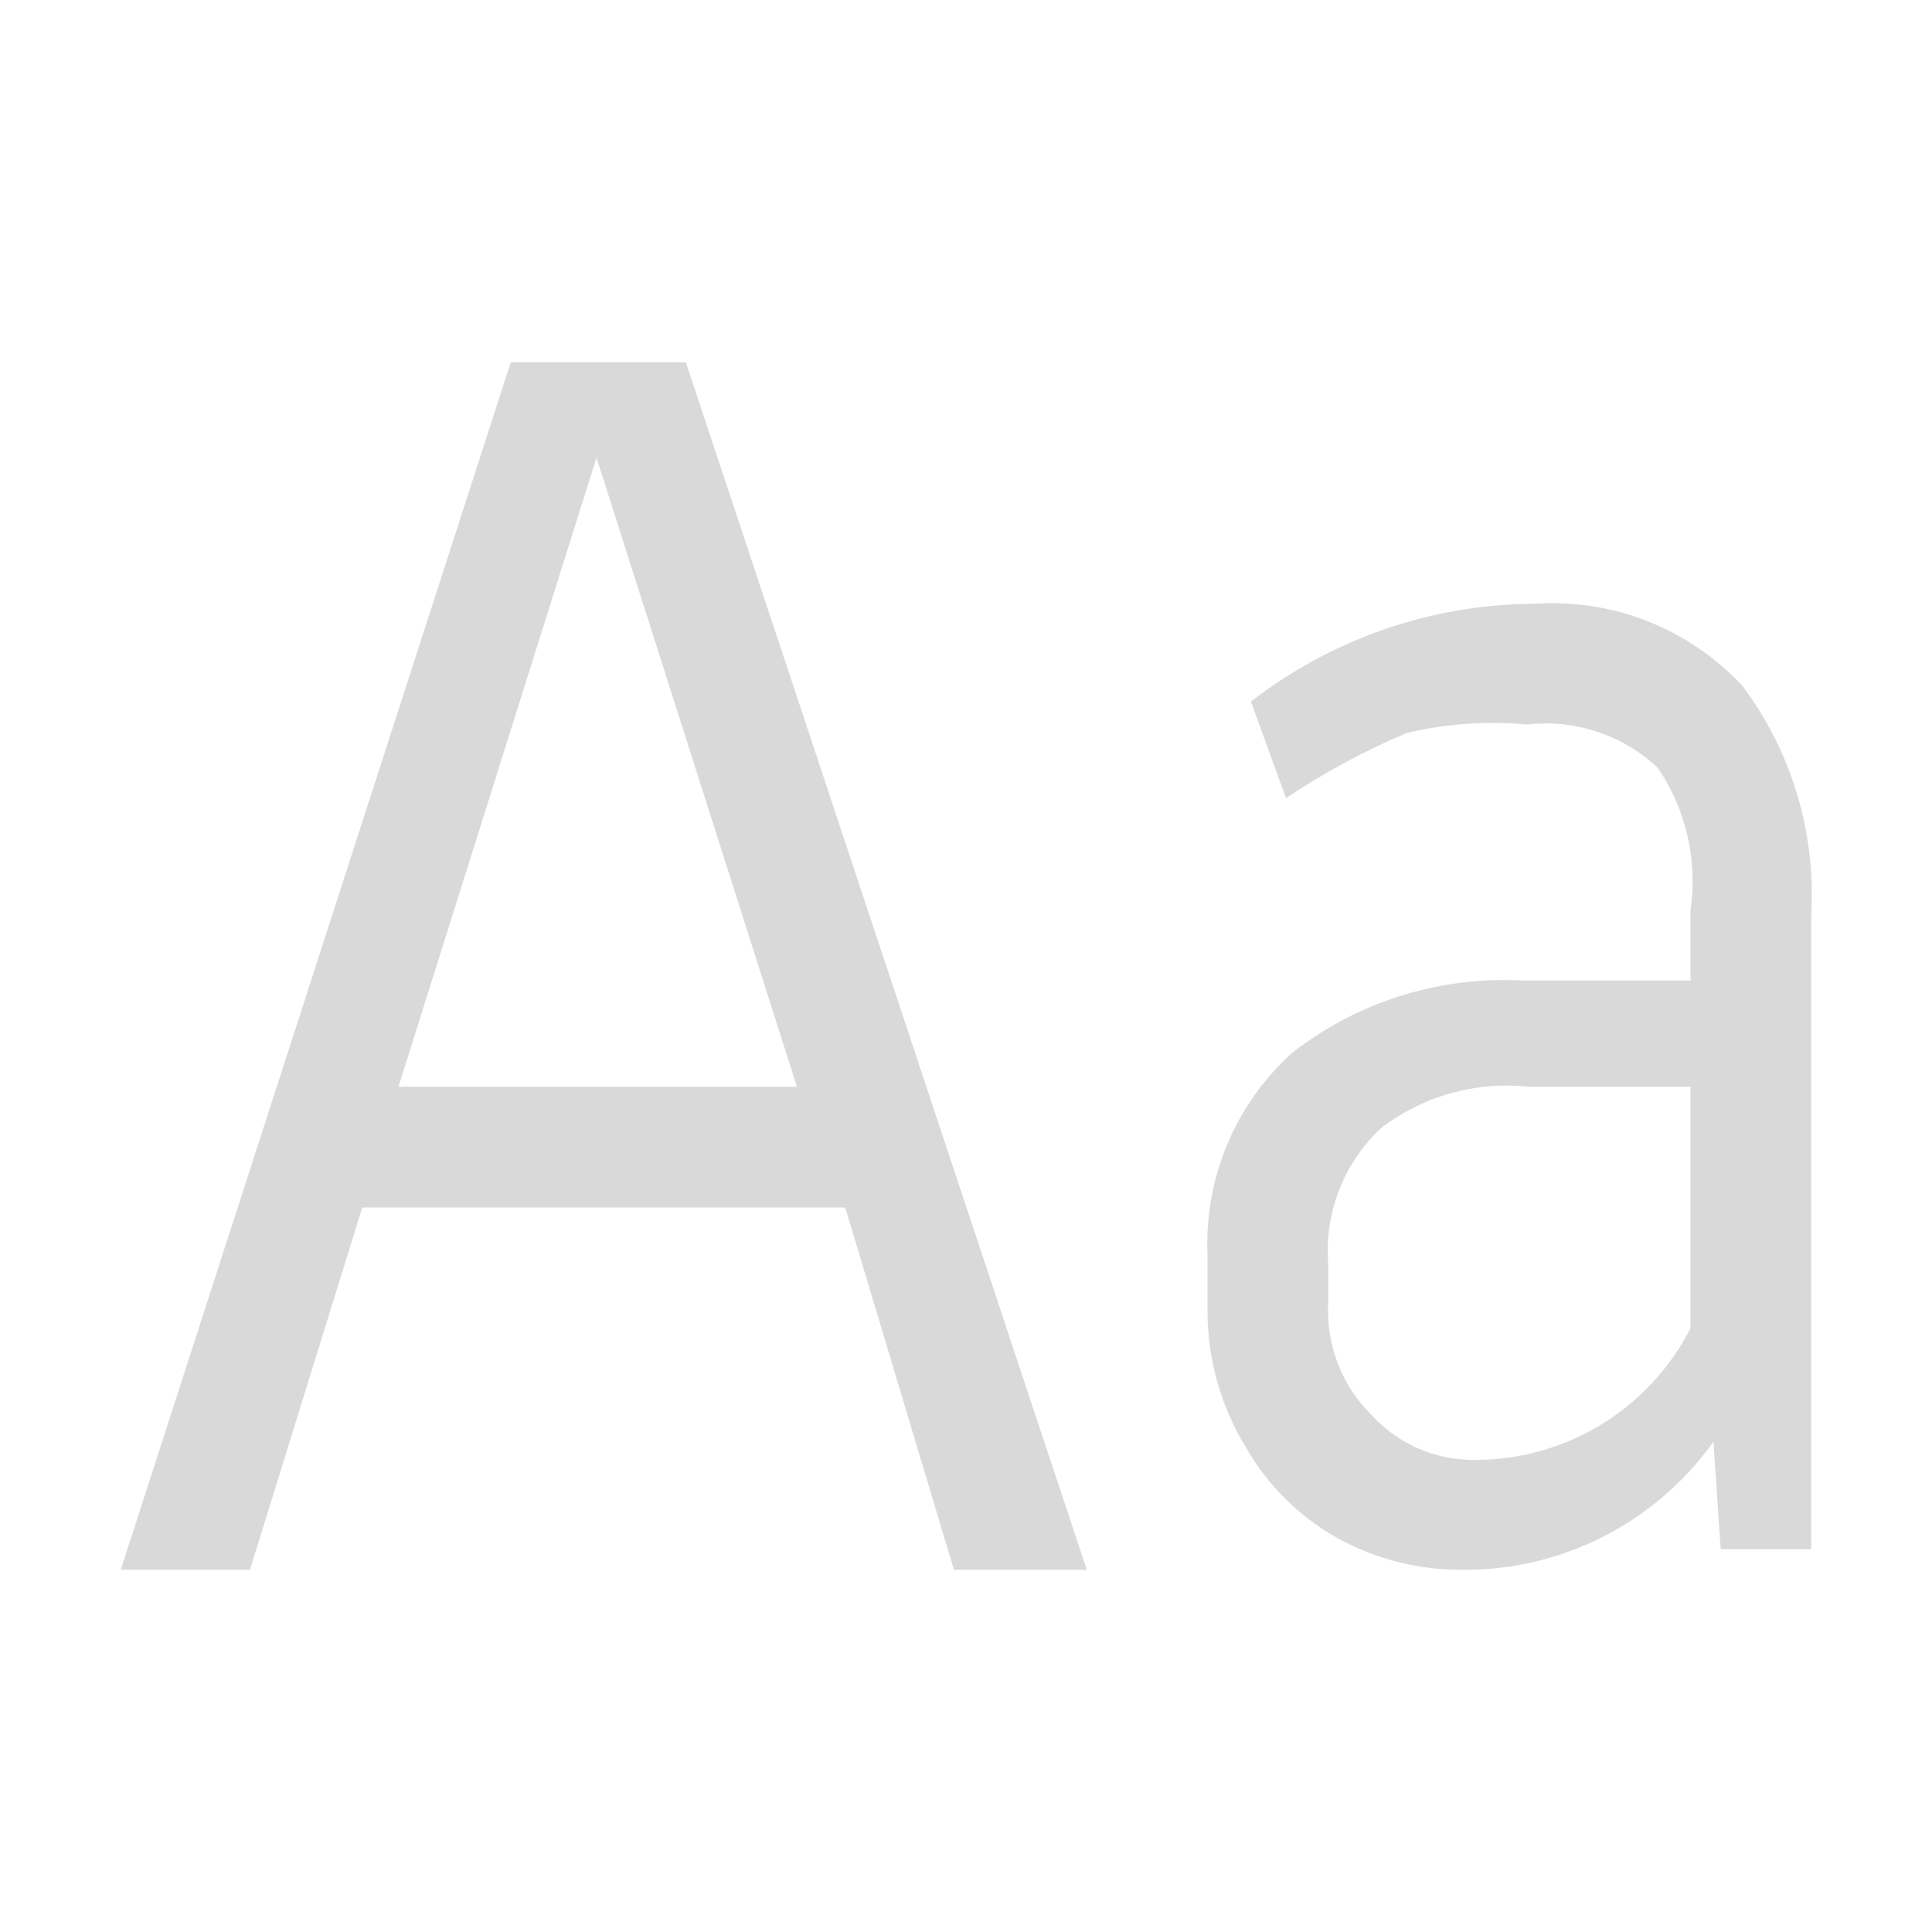
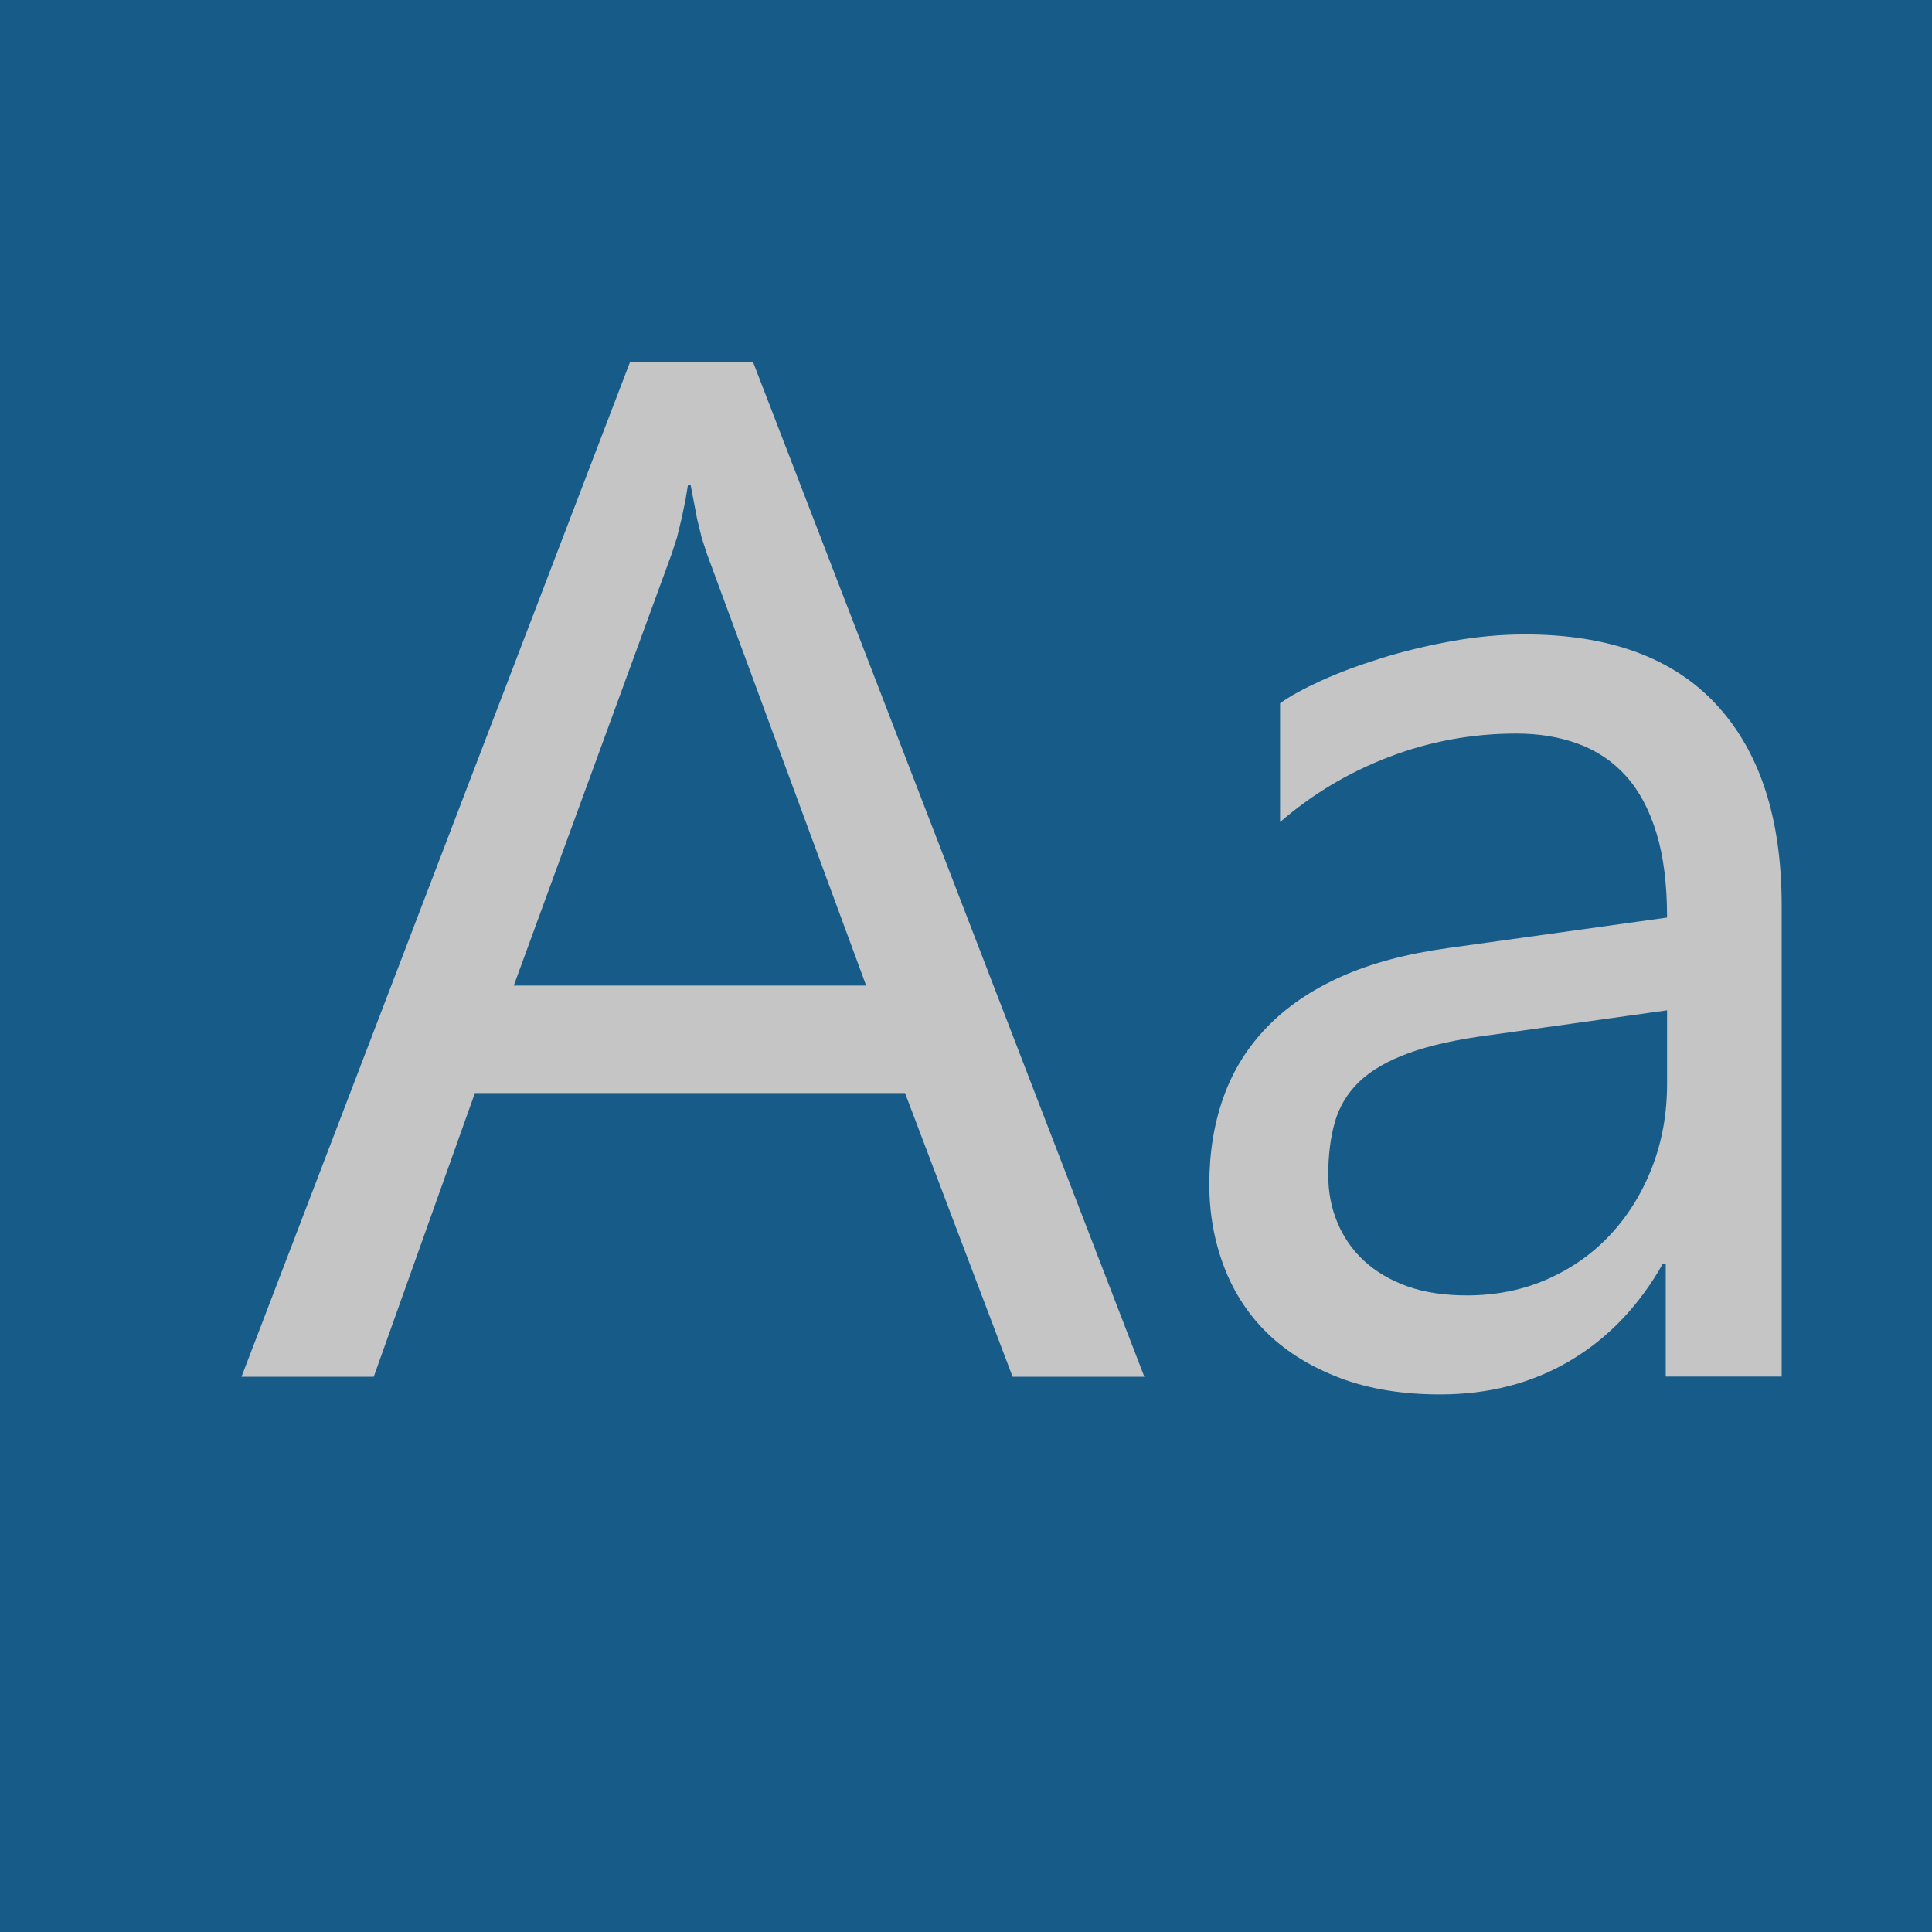
- <svg xmlns="http://www.w3.org/2000/svg" id="layer" viewBox="0 0 16 16">
-   <defs>
-     <style>.cls-1{fill:none;}.cls-2{fill:#d9d9d9;}</style>
-   </defs>
-   <rect class="cls-1" width="16" height="16" />
-   <rect class="cls-1" width="16" height="16" />
-   <path class="cls-2" d="M3,10l-.93,3H1L4.23,3H5.68L9,13H7.9L7,10Zm.3-1H6.6L4.94,3.79Z" />
-   <path class="cls-2" d="M14.43,5.68A2.88,2.88,0,0,1,15,7.57v5.26h-.75l-.06-.89A2.53,2.53,0,0,1,12.08,13a2.1,2.1,0,0,1-1-.26,2,2,0,0,1-.76-.75A2.17,2.17,0,0,1,10,10.87v-.48a2.13,2.13,0,0,1,.7-1.67,2.85,2.85,0,0,1,1.9-.6H14V7.54a1.67,1.67,0,0,0-.27-1.18A1.35,1.35,0,0,0,12.65,6a3.11,3.11,0,0,0-1,.07,6,6,0,0,0-1,.54l-.29-.8A3.86,3.86,0,0,1,12.71,5,2.15,2.15,0,0,1,14.43,5.68ZM14,11V9H12.66a1.71,1.71,0,0,0-1.22.34A1.39,1.39,0,0,0,11,10.47v.32a1.21,1.21,0,0,0,.36.93,1.14,1.14,0,0,0,.88.37A2,2,0,0,0,14,11Z" />
+ <svg xmlns="http://www.w3.org/2000/svg" width="16" height="16" viewBox="0 0 16 16" fill="none">
+   <rect width="100%" height="100%" fill="#175B88" />
+   <path fill-rule="evenodd" clip-rule="evenodd" d="M7.495 9.052L8.386 11.402H9.477L6.237 3H5.217L2 11.402H3.095L3.933 9.052H7.495ZM5.811 4.453L5.855 4.588L7.173 8.162H4.255L5.562 4.588L5.606 4.453L5.644 4.297L5.676 4.145L5.697 4.019H5.72L5.744 4.145L5.773 4.297L5.811 4.453ZM13.795 10.464V11.4H14.755V7.498C14.755 6.779 14.575 6.226 14.216 5.837C13.857 5.448 13.327 5.254 12.628 5.254C12.429 5.254 12.227 5.273 12.022 5.31C11.817 5.347 11.622 5.394 11.439 5.451C11.256 5.508 11.091 5.569 10.944 5.636C10.797 5.703 10.683 5.765 10.601 5.824V6.808C10.867 6.578 11.167 6.397 11.505 6.268C11.843 6.139 12.194 6.075 12.557 6.075C12.745 6.075 12.915 6.103 13.07 6.16C13.225 6.217 13.357 6.306 13.466 6.427C13.575 6.548 13.659 6.706 13.718 6.899C13.777 7.092 13.806 7.326 13.806 7.599L11.995 7.851C11.651 7.898 11.355 7.977 11.107 8.088C10.859 8.199 10.654 8.339 10.492 8.507C10.33 8.675 10.21 8.868 10.132 9.087C10.054 9.306 10.015 9.546 10.015 9.808C10.015 10.054 10.057 10.283 10.139 10.496C10.221 10.709 10.342 10.893 10.502 11.047C10.662 11.201 10.862 11.323 11.1 11.413C11.338 11.503 11.613 11.548 11.926 11.548C12.328 11.548 12.686 11.456 13.001 11.27C13.316 11.084 13.573 10.816 13.772 10.464H13.795ZM11.667 8.721C11.843 8.657 12.068 8.607 12.341 8.572L13.806 8.367V8.976C13.806 9.222 13.765 9.451 13.683 9.664C13.601 9.877 13.486 10.063 13.34 10.221C13.194 10.379 13.019 10.503 12.816 10.593C12.613 10.683 12.39 10.728 12.148 10.728C11.961 10.728 11.795 10.703 11.653 10.652C11.511 10.601 11.392 10.53 11.296 10.441C11.2 10.352 11.127 10.247 11.076 10.125C11.025 10.003 11 9.873 11 9.732C11 9.568 11.018 9.421 11.055 9.292C11.092 9.163 11.16 9.051 11.257 8.958C11.354 8.865 11.491 8.785 11.667 8.721Z" fill="#C5C5C5" />
</svg>
